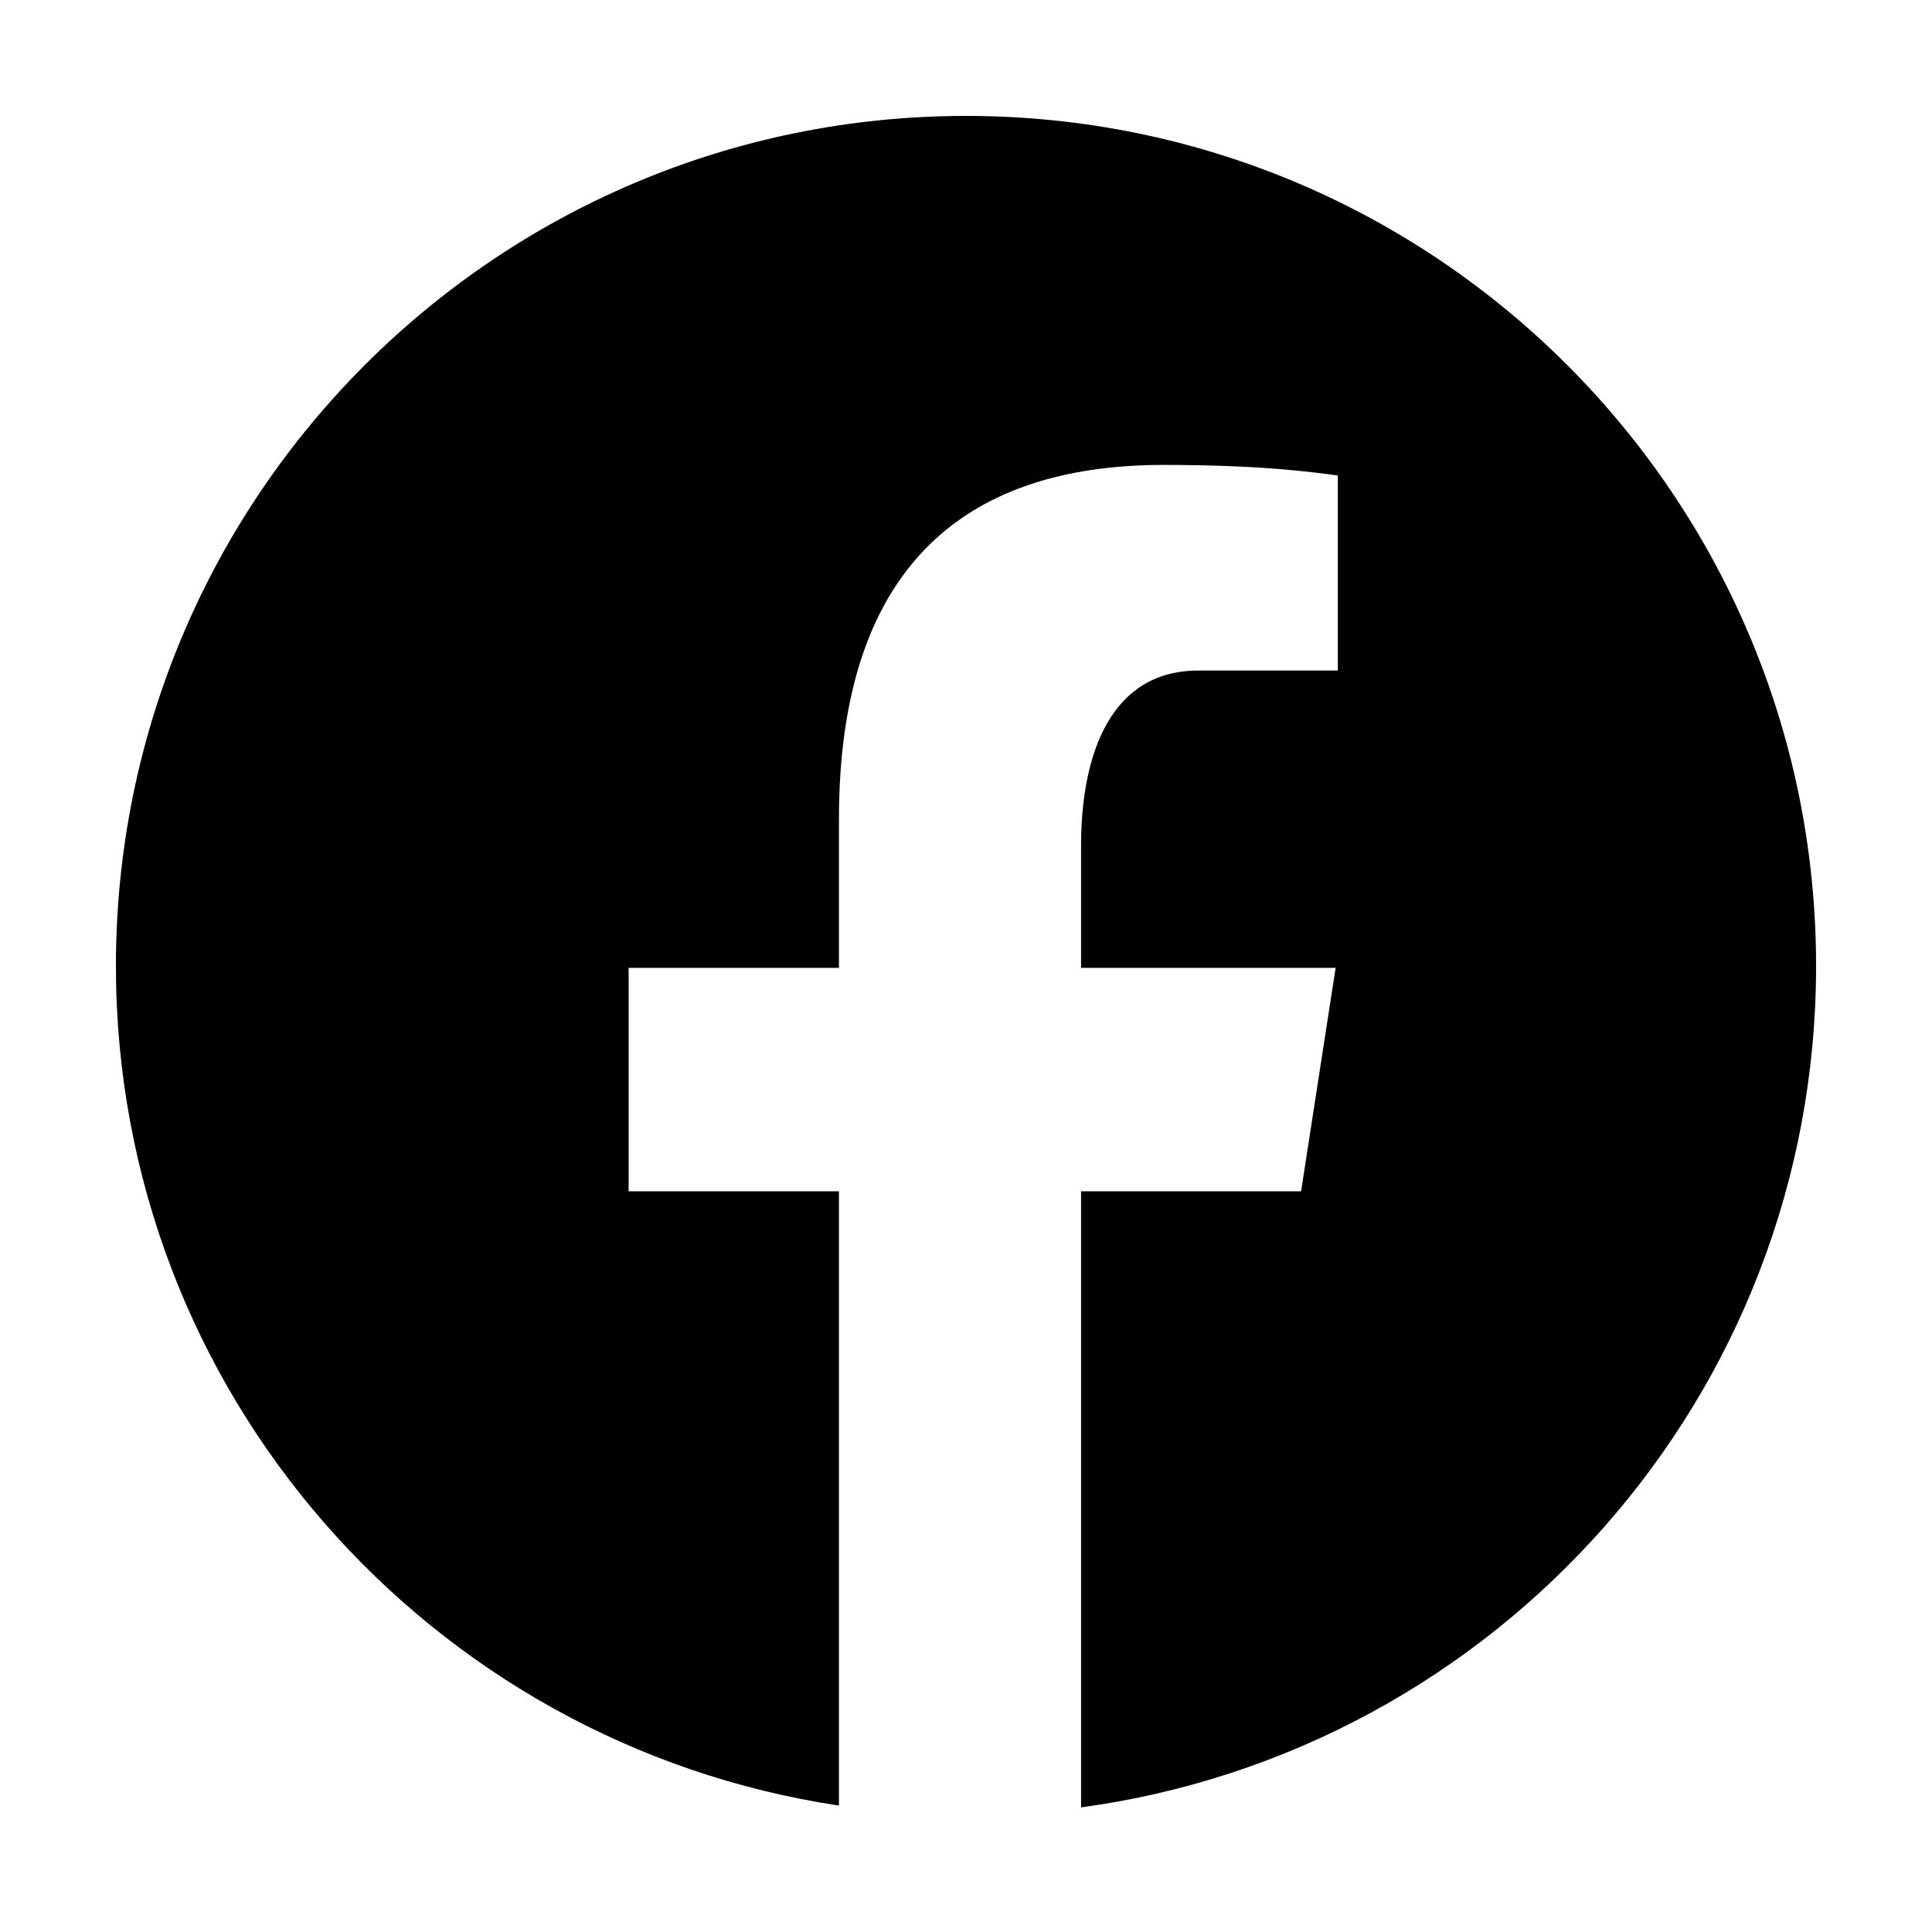
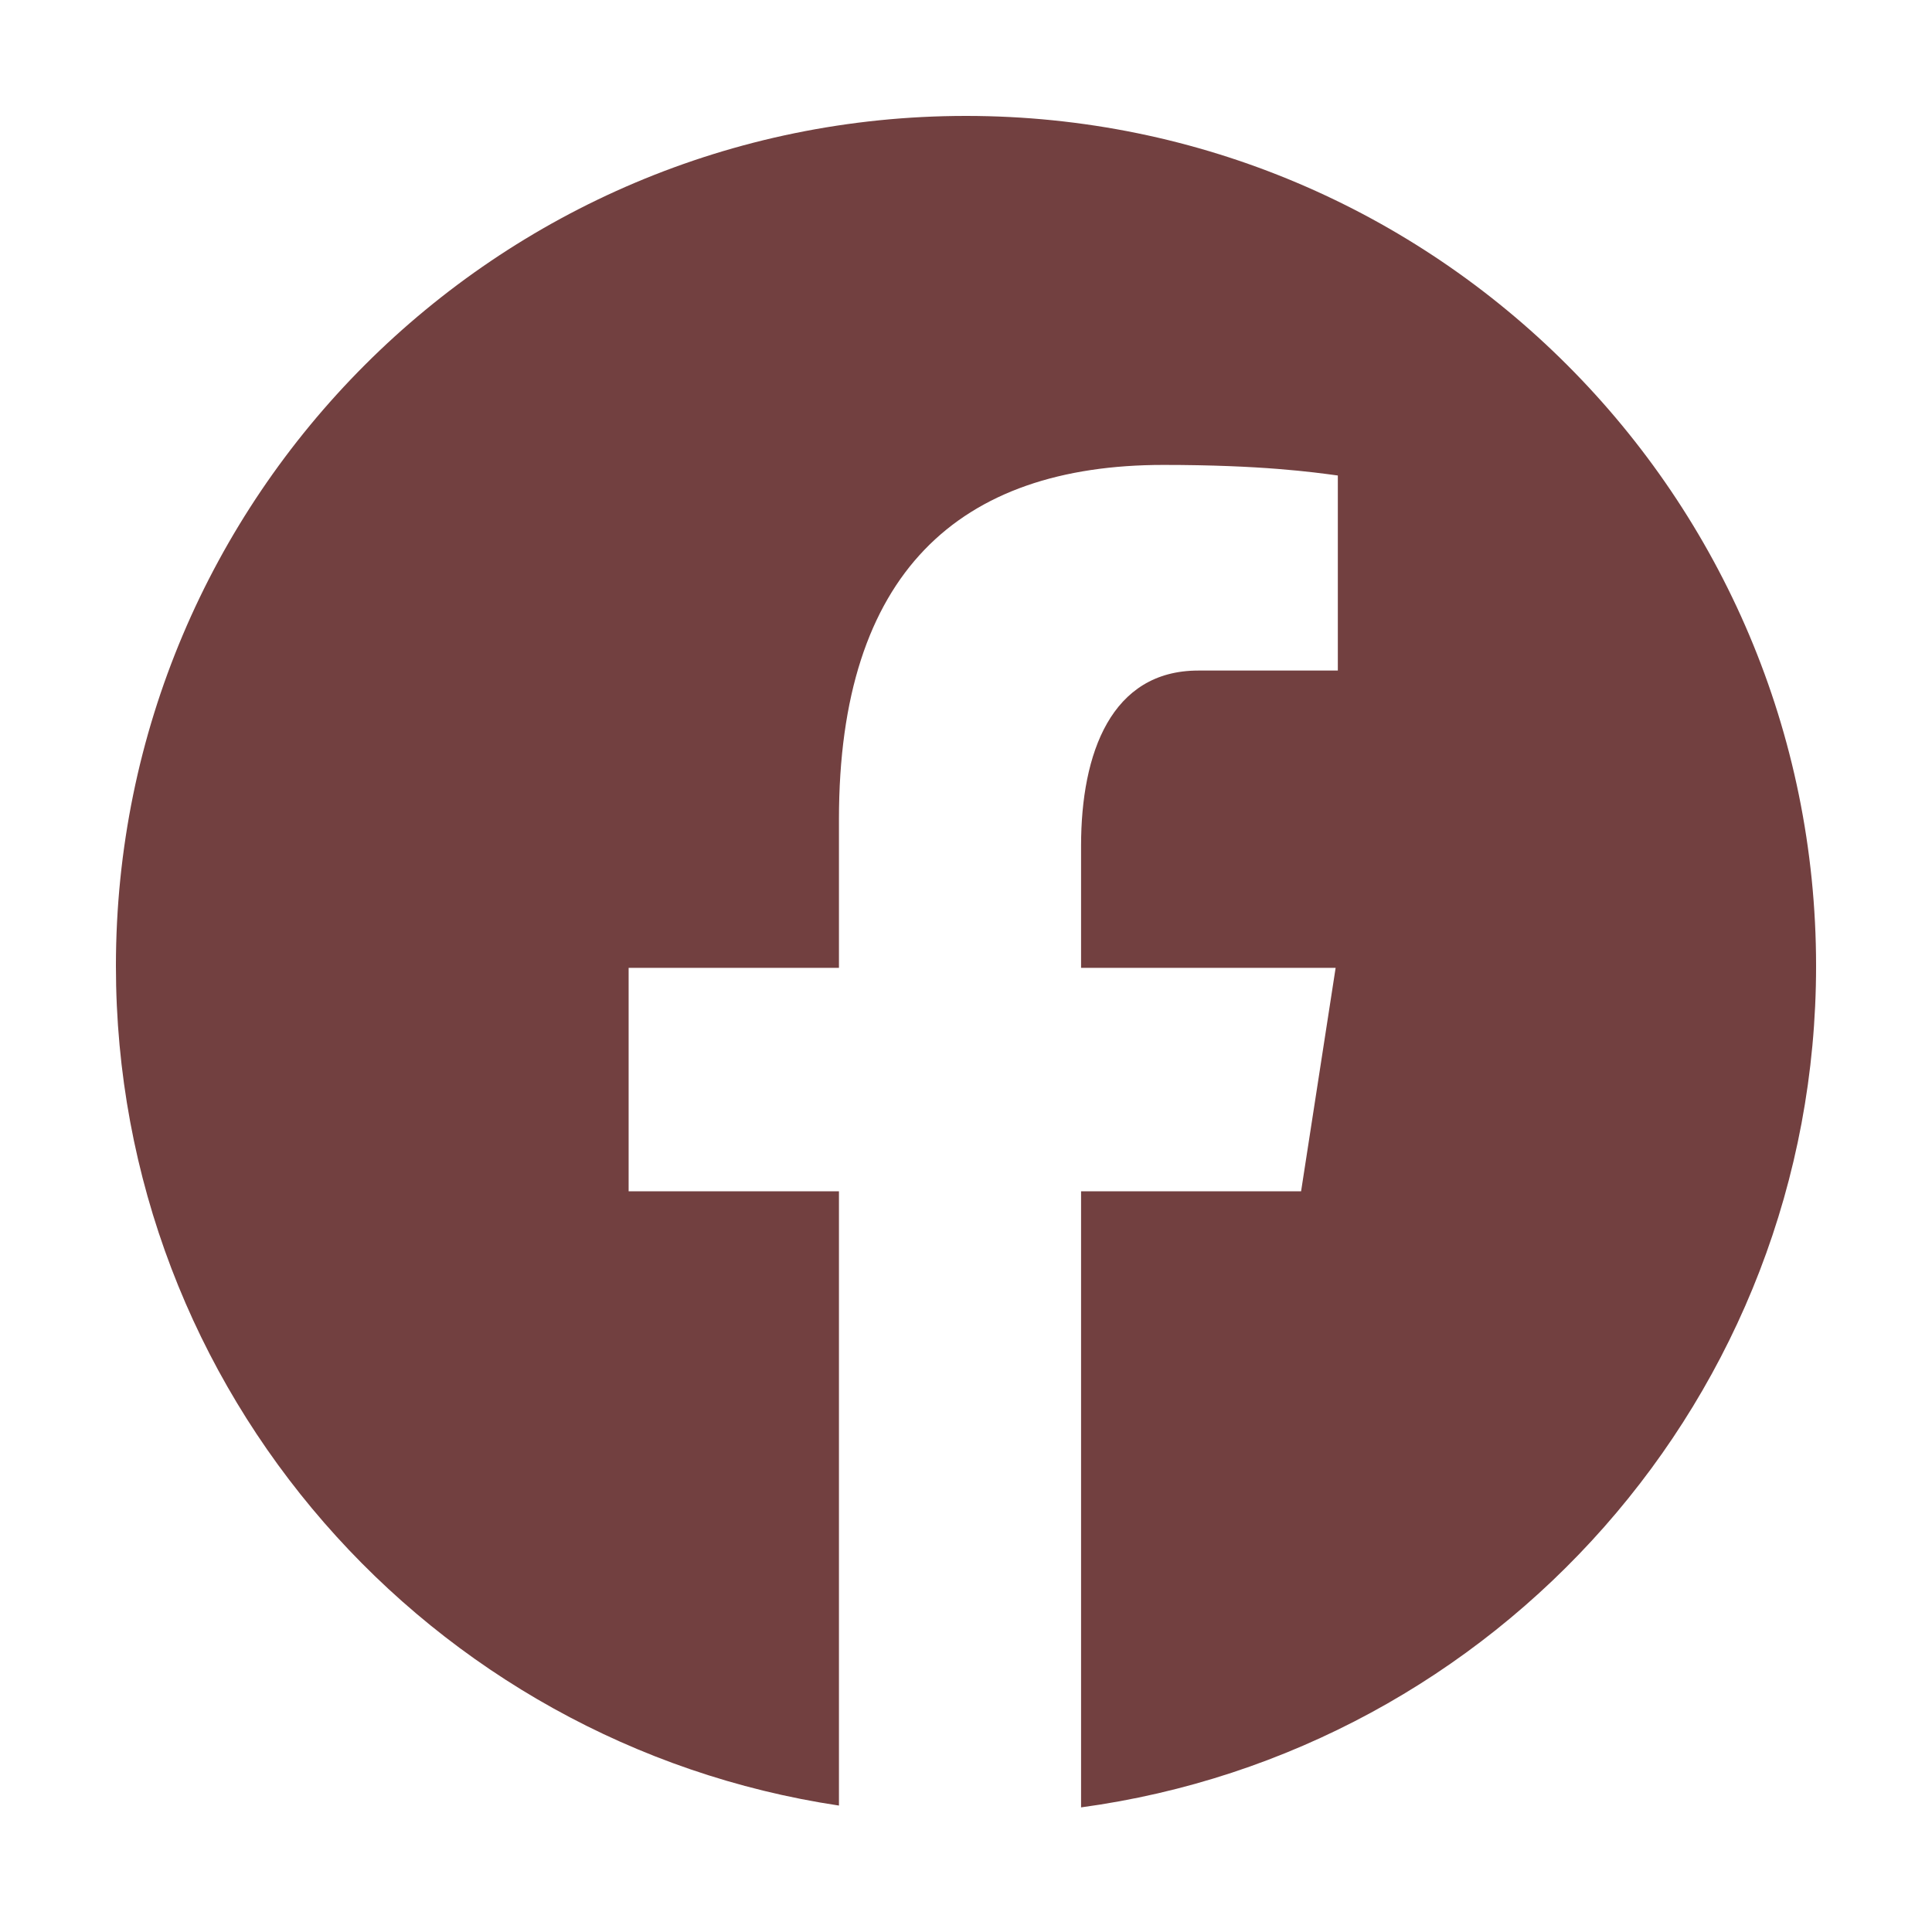
<svg xmlns="http://www.w3.org/2000/svg" viewBox="0 0 50 50" width="50px" height="50px" version="1.1" id="svg1">
  <defs id="defs1" />
-   <path d="M25,3C12.85,3,3,12.85,3,25c0,11.03,8.125,20.137,18.712,21.728V30.831h-5.443v-5.783h5.443v-3.848c0-6.371,3.104-9.168,8.399-9.168c2.536,0,3.877,0.188,4.512,0.274v5.048h-3.612c-2.248,0-3.033,2.131-3.033,4.533v3.161h6.588l-0.894,5.783h-5.694v15.944C38.716,45.318,47,36.137,47,25C47,12.85,37.15,3,25,3z" id="path1" style="fill:#000000" />
+   <path d="M25,3C12.85,3,3,12.85,3,25c0,11.03,8.125,20.137,18.712,21.728V30.831h-5.443v-5.783h5.443v-3.848c0-6.371,3.104-9.168,8.399-9.168c2.536,0,3.877,0.188,4.512,0.274v5.048h-3.612c-2.248,0-3.033,2.131-3.033,4.533v3.161h6.588l-0.894,5.783h-5.694v15.944C38.716,45.318,47,36.137,47,25C47,12.85,37.15,3,25,3z" id="path1" style="fill:#724040;fill-opacity:1" />
</svg>
